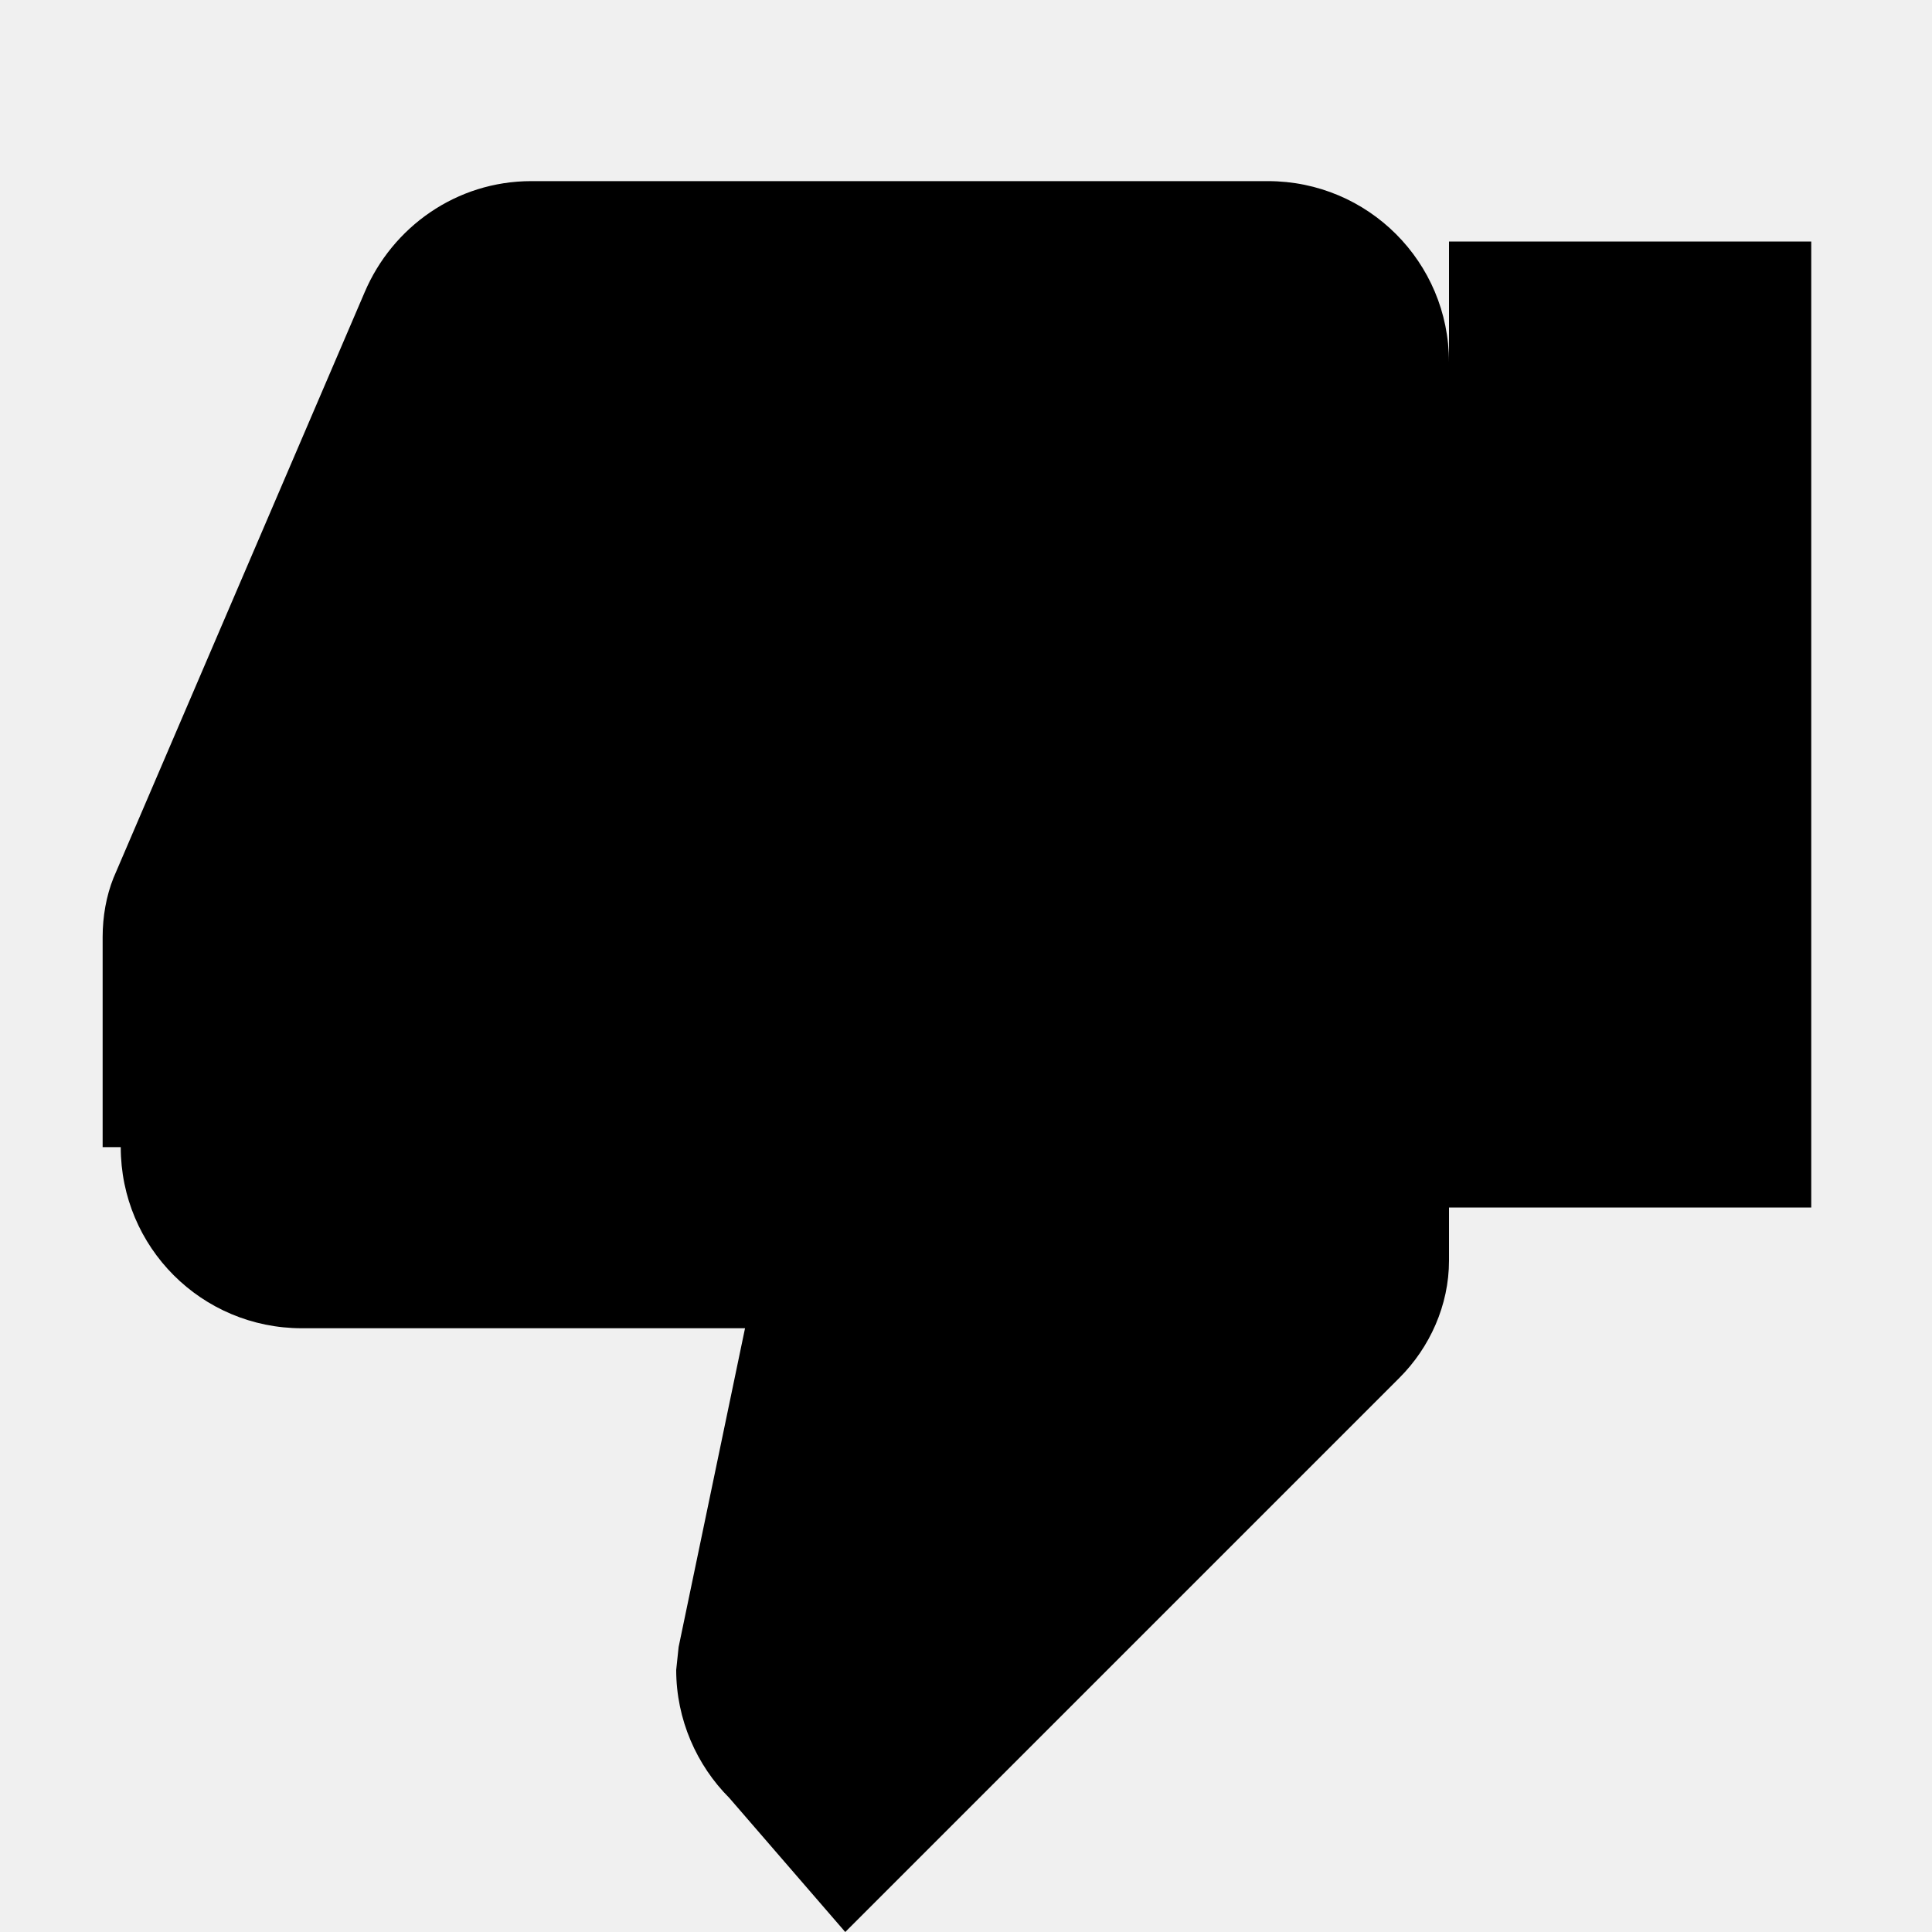
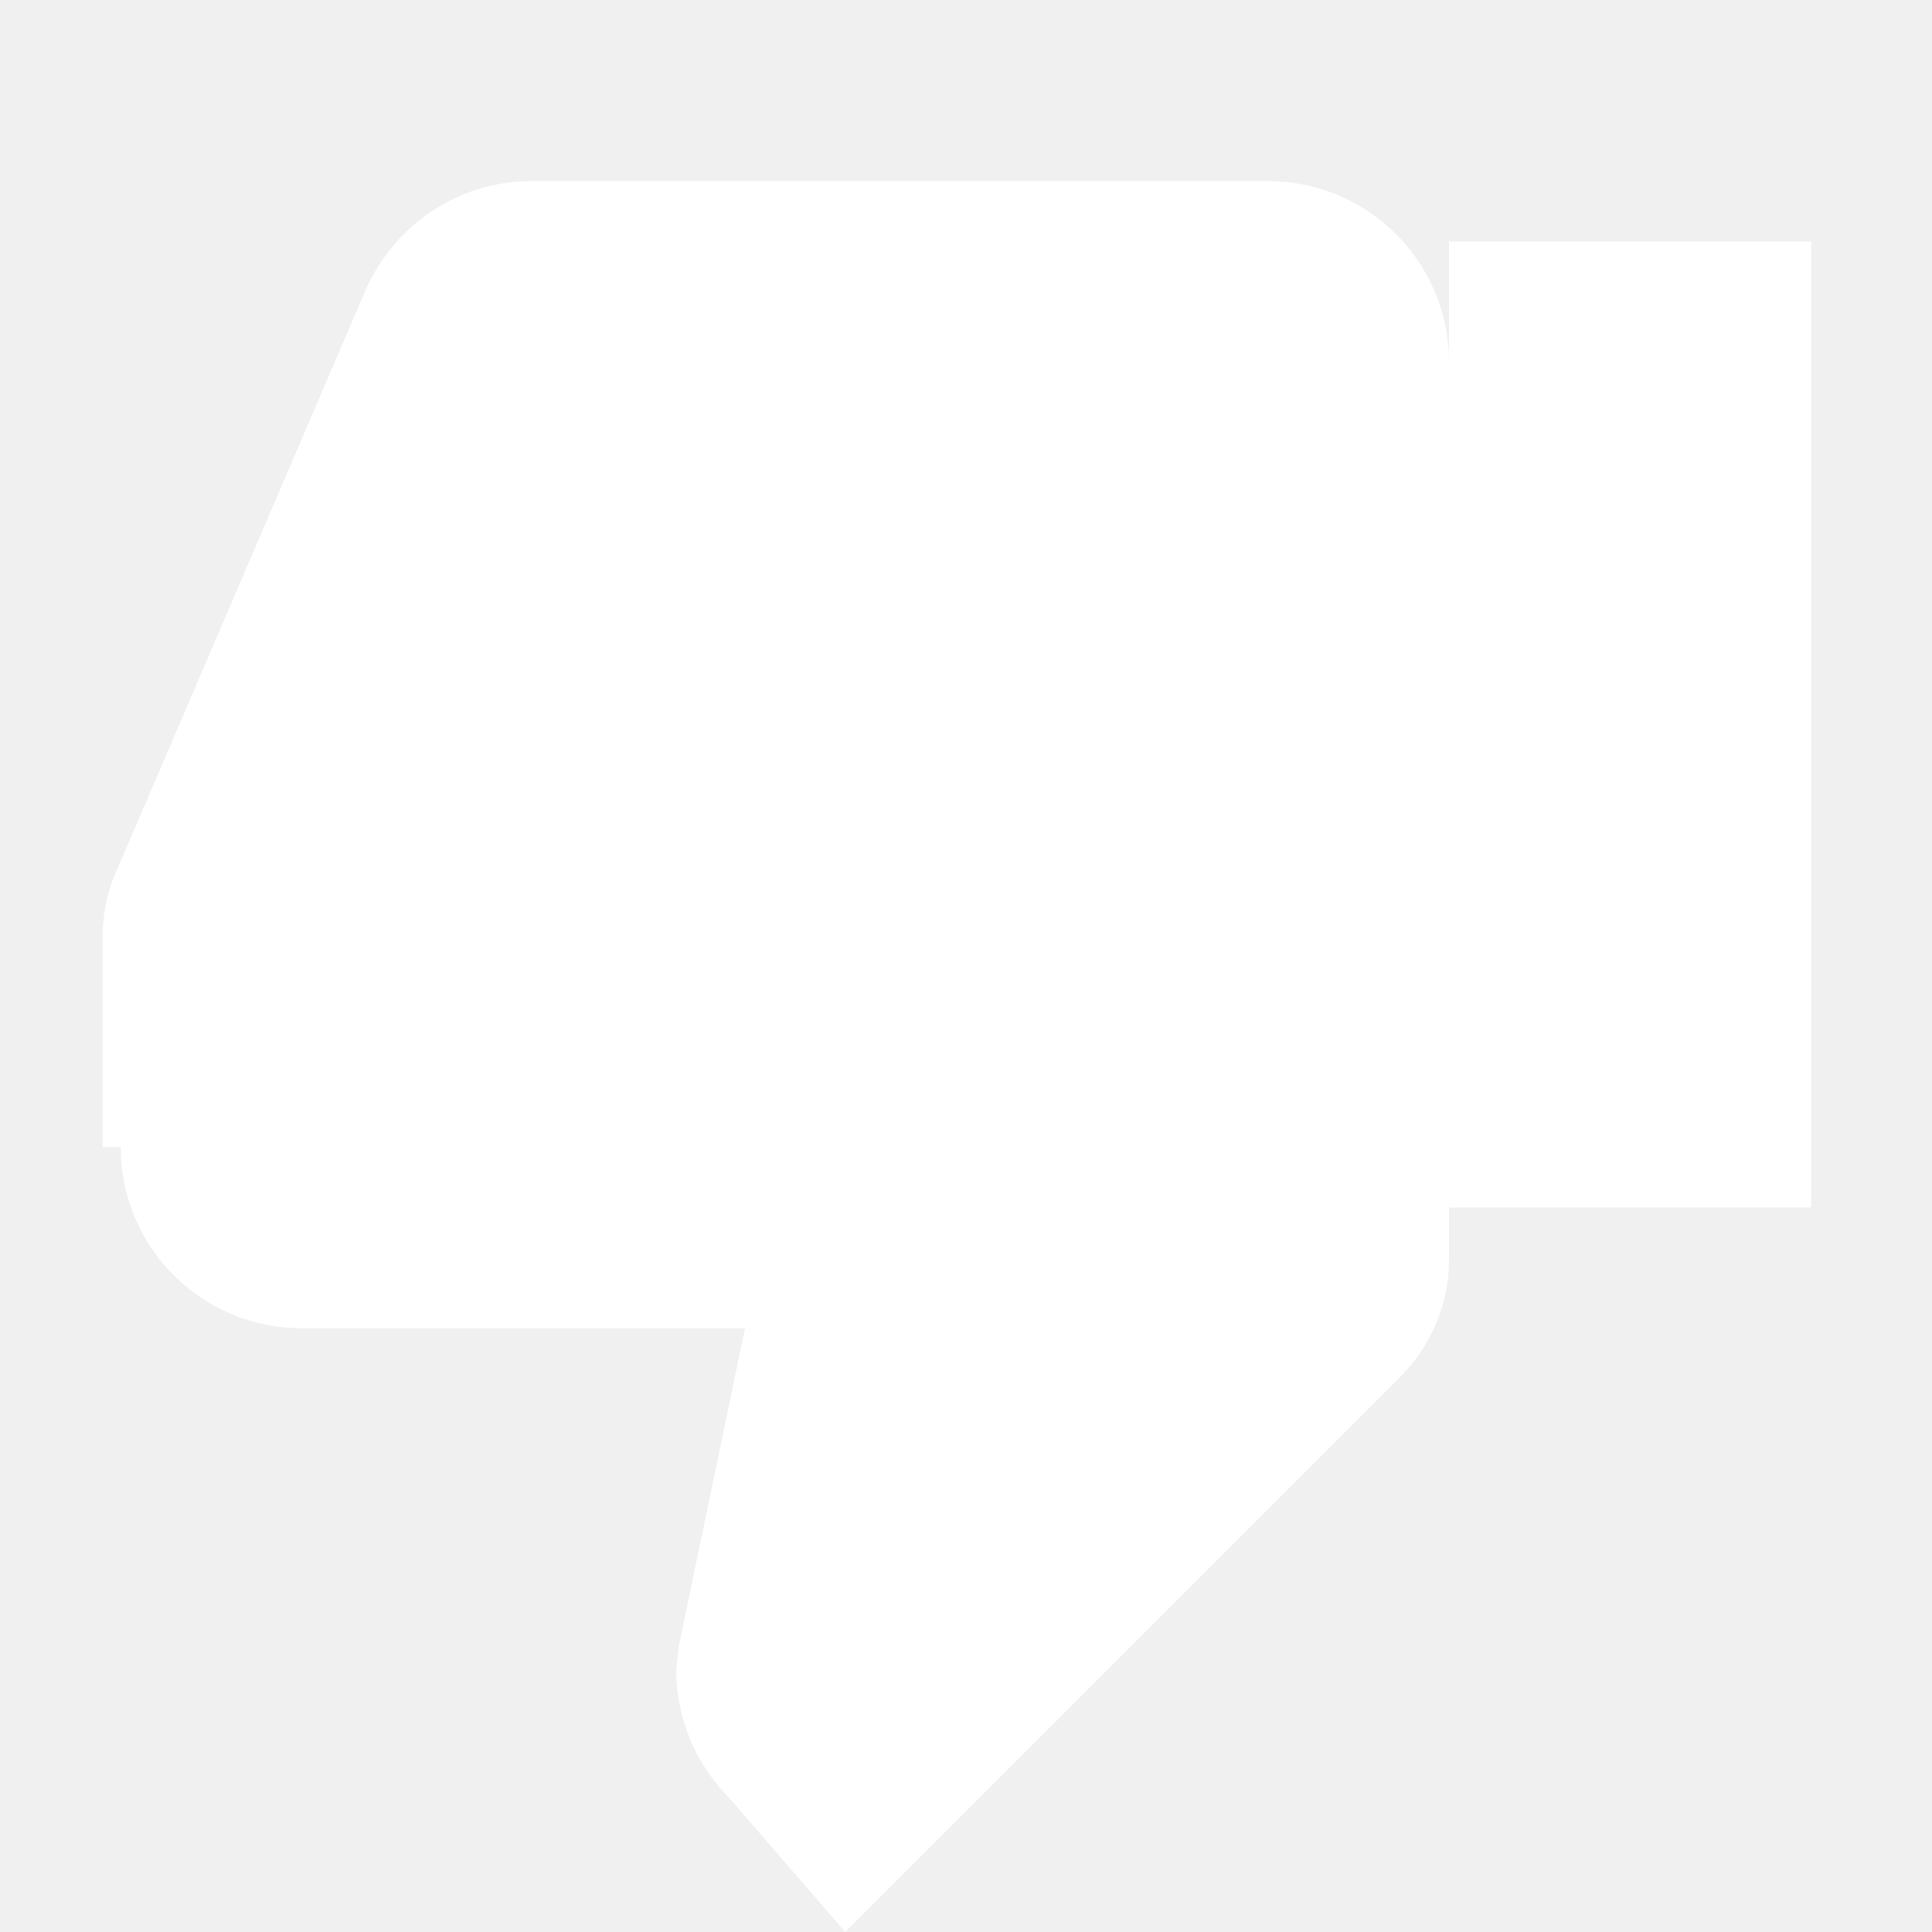
- <svg xmlns="http://www.w3.org/2000/svg" width="16" height="16" viewBox="0 0 16 16" fill="currentColor">
+ <svg xmlns="http://www.w3.org/2000/svg" width="16" height="16" viewBox="0 0 16 16" fill="#ffffff">
  <path d="M15 2h-3v8h3V2zM1 9.5C1 10.33 1.67 11 2.5 11h3.67l-.55 2.64-.02.19c0 .41.17.79.44 1.06L7 16l4.59-4.59c.25-.25.41-.6.41-.97V3c0-.83-.67-1.5-1.5-1.5H4.4c-.62 0-1.15.38-1.38.92L.94 7.27c-.06.15-.09.32-.09.49v1.74z" />
</svg>
